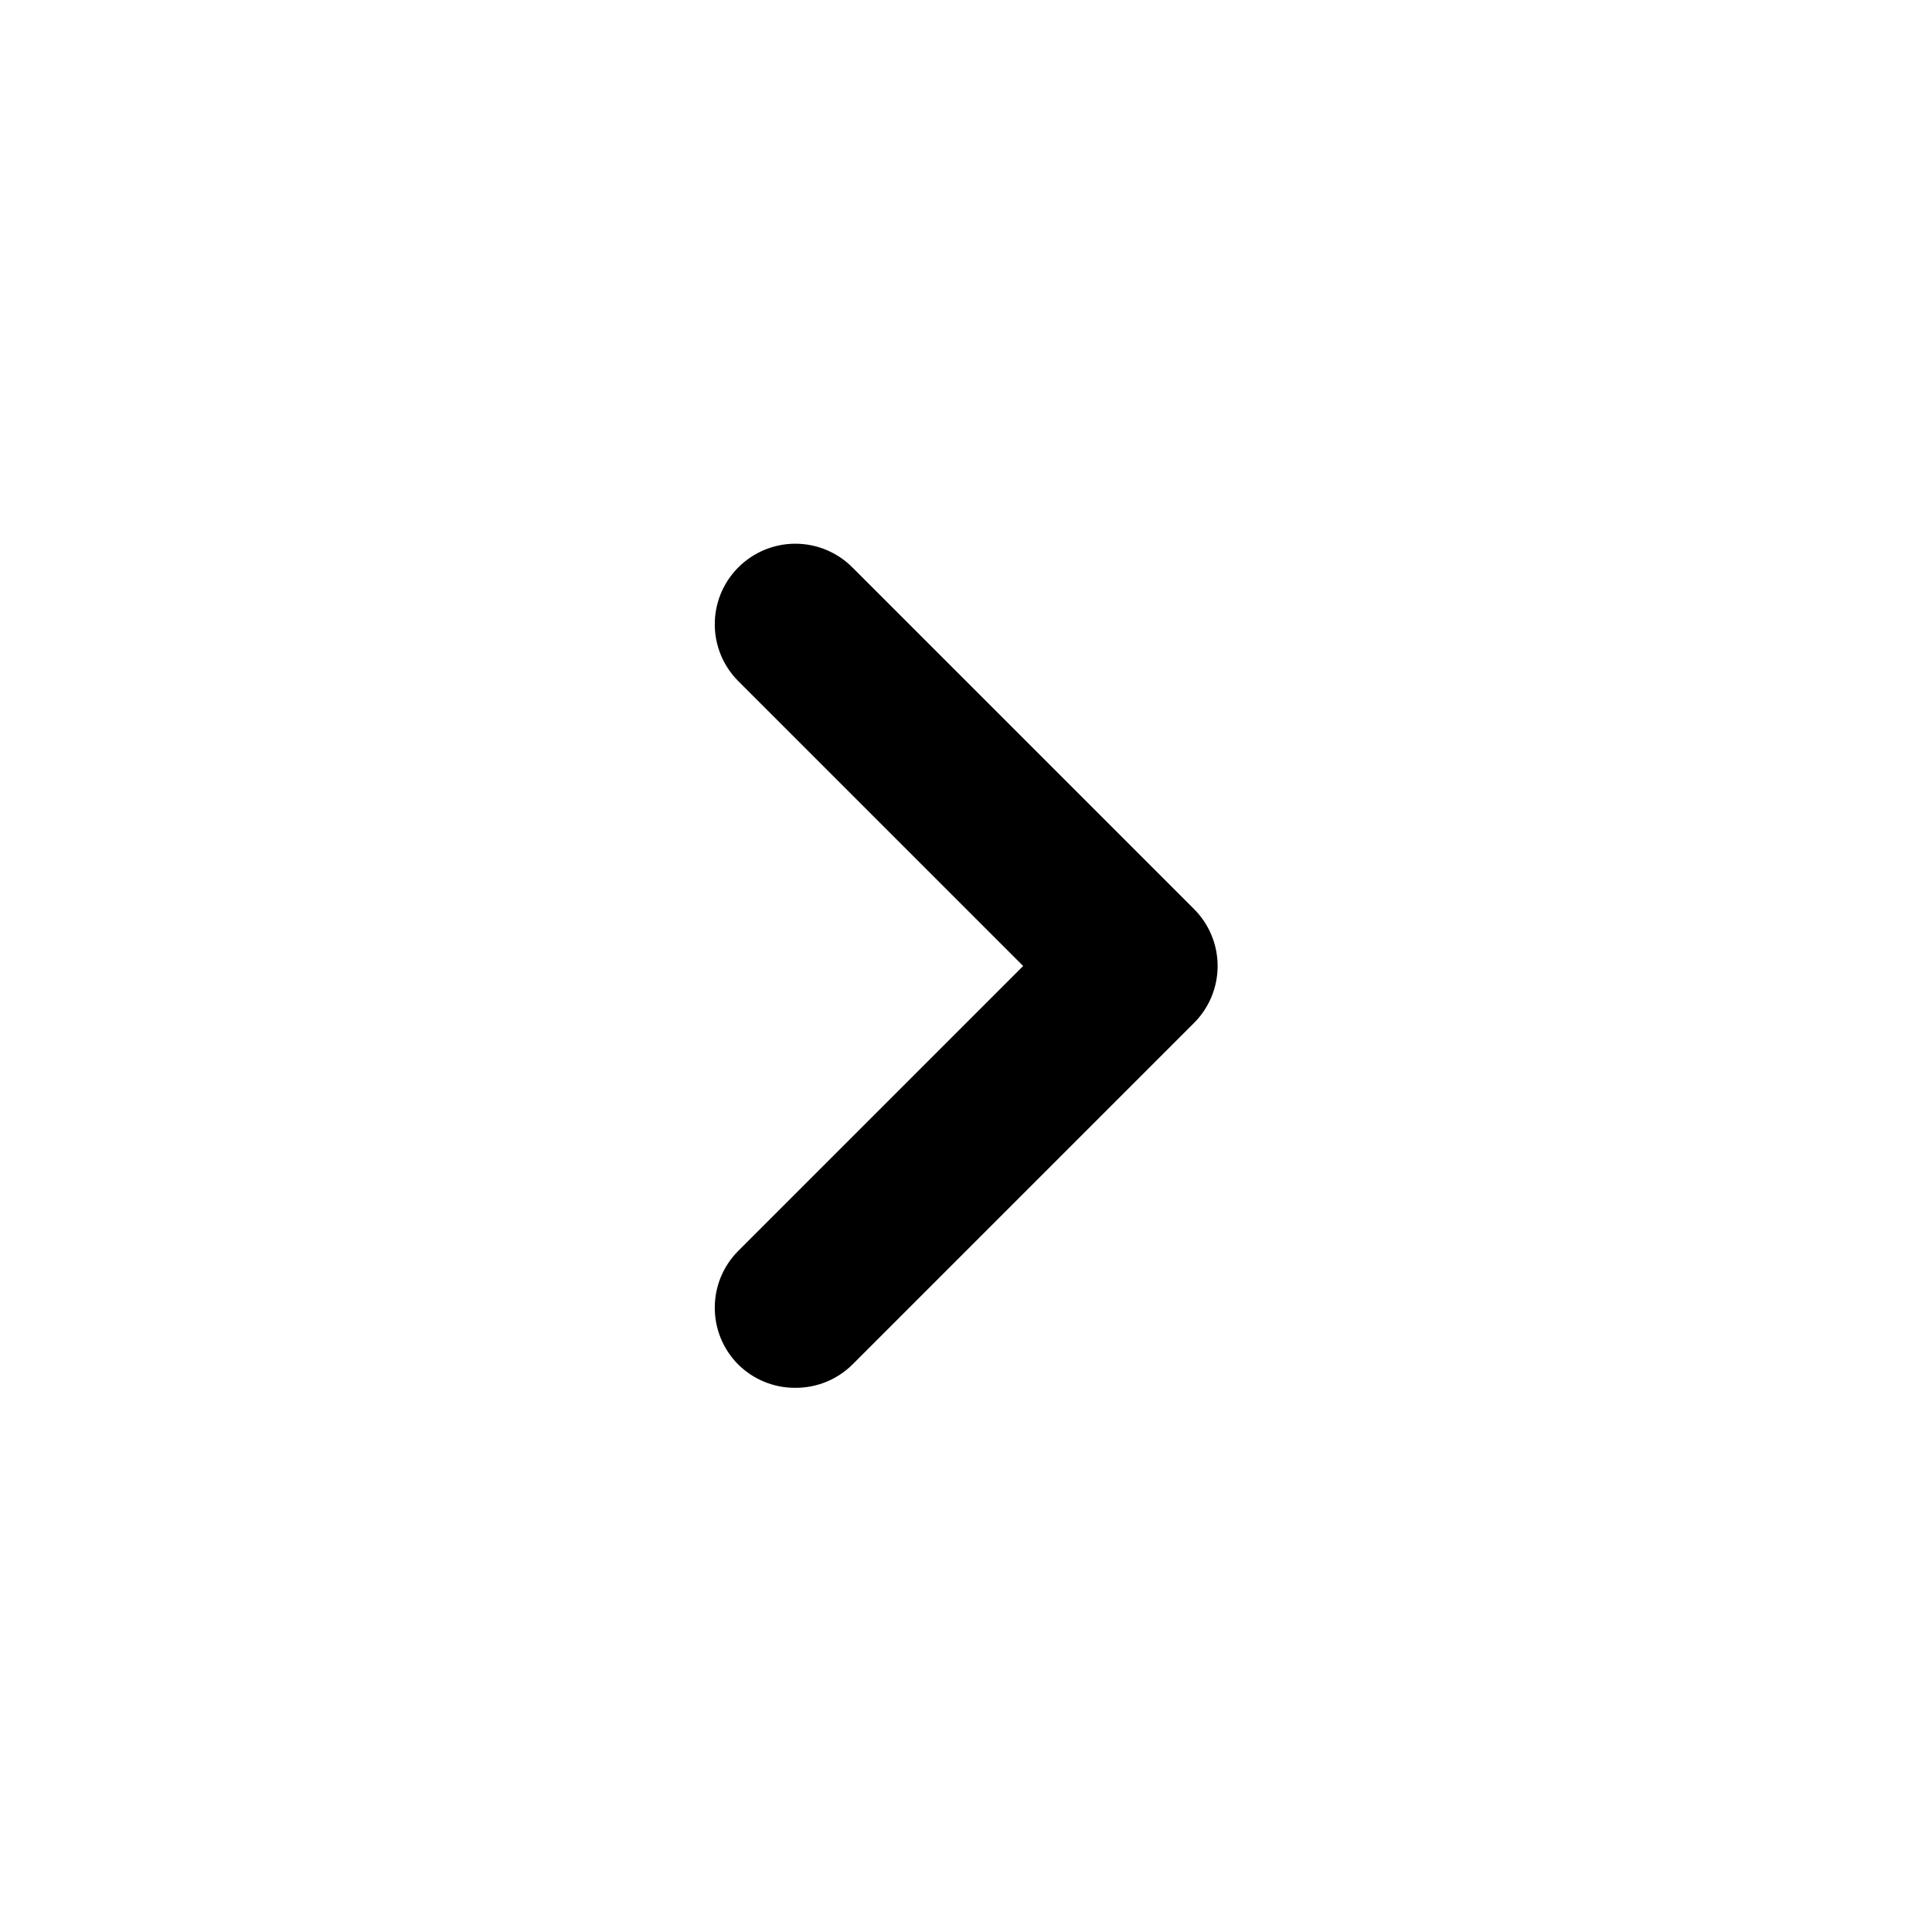
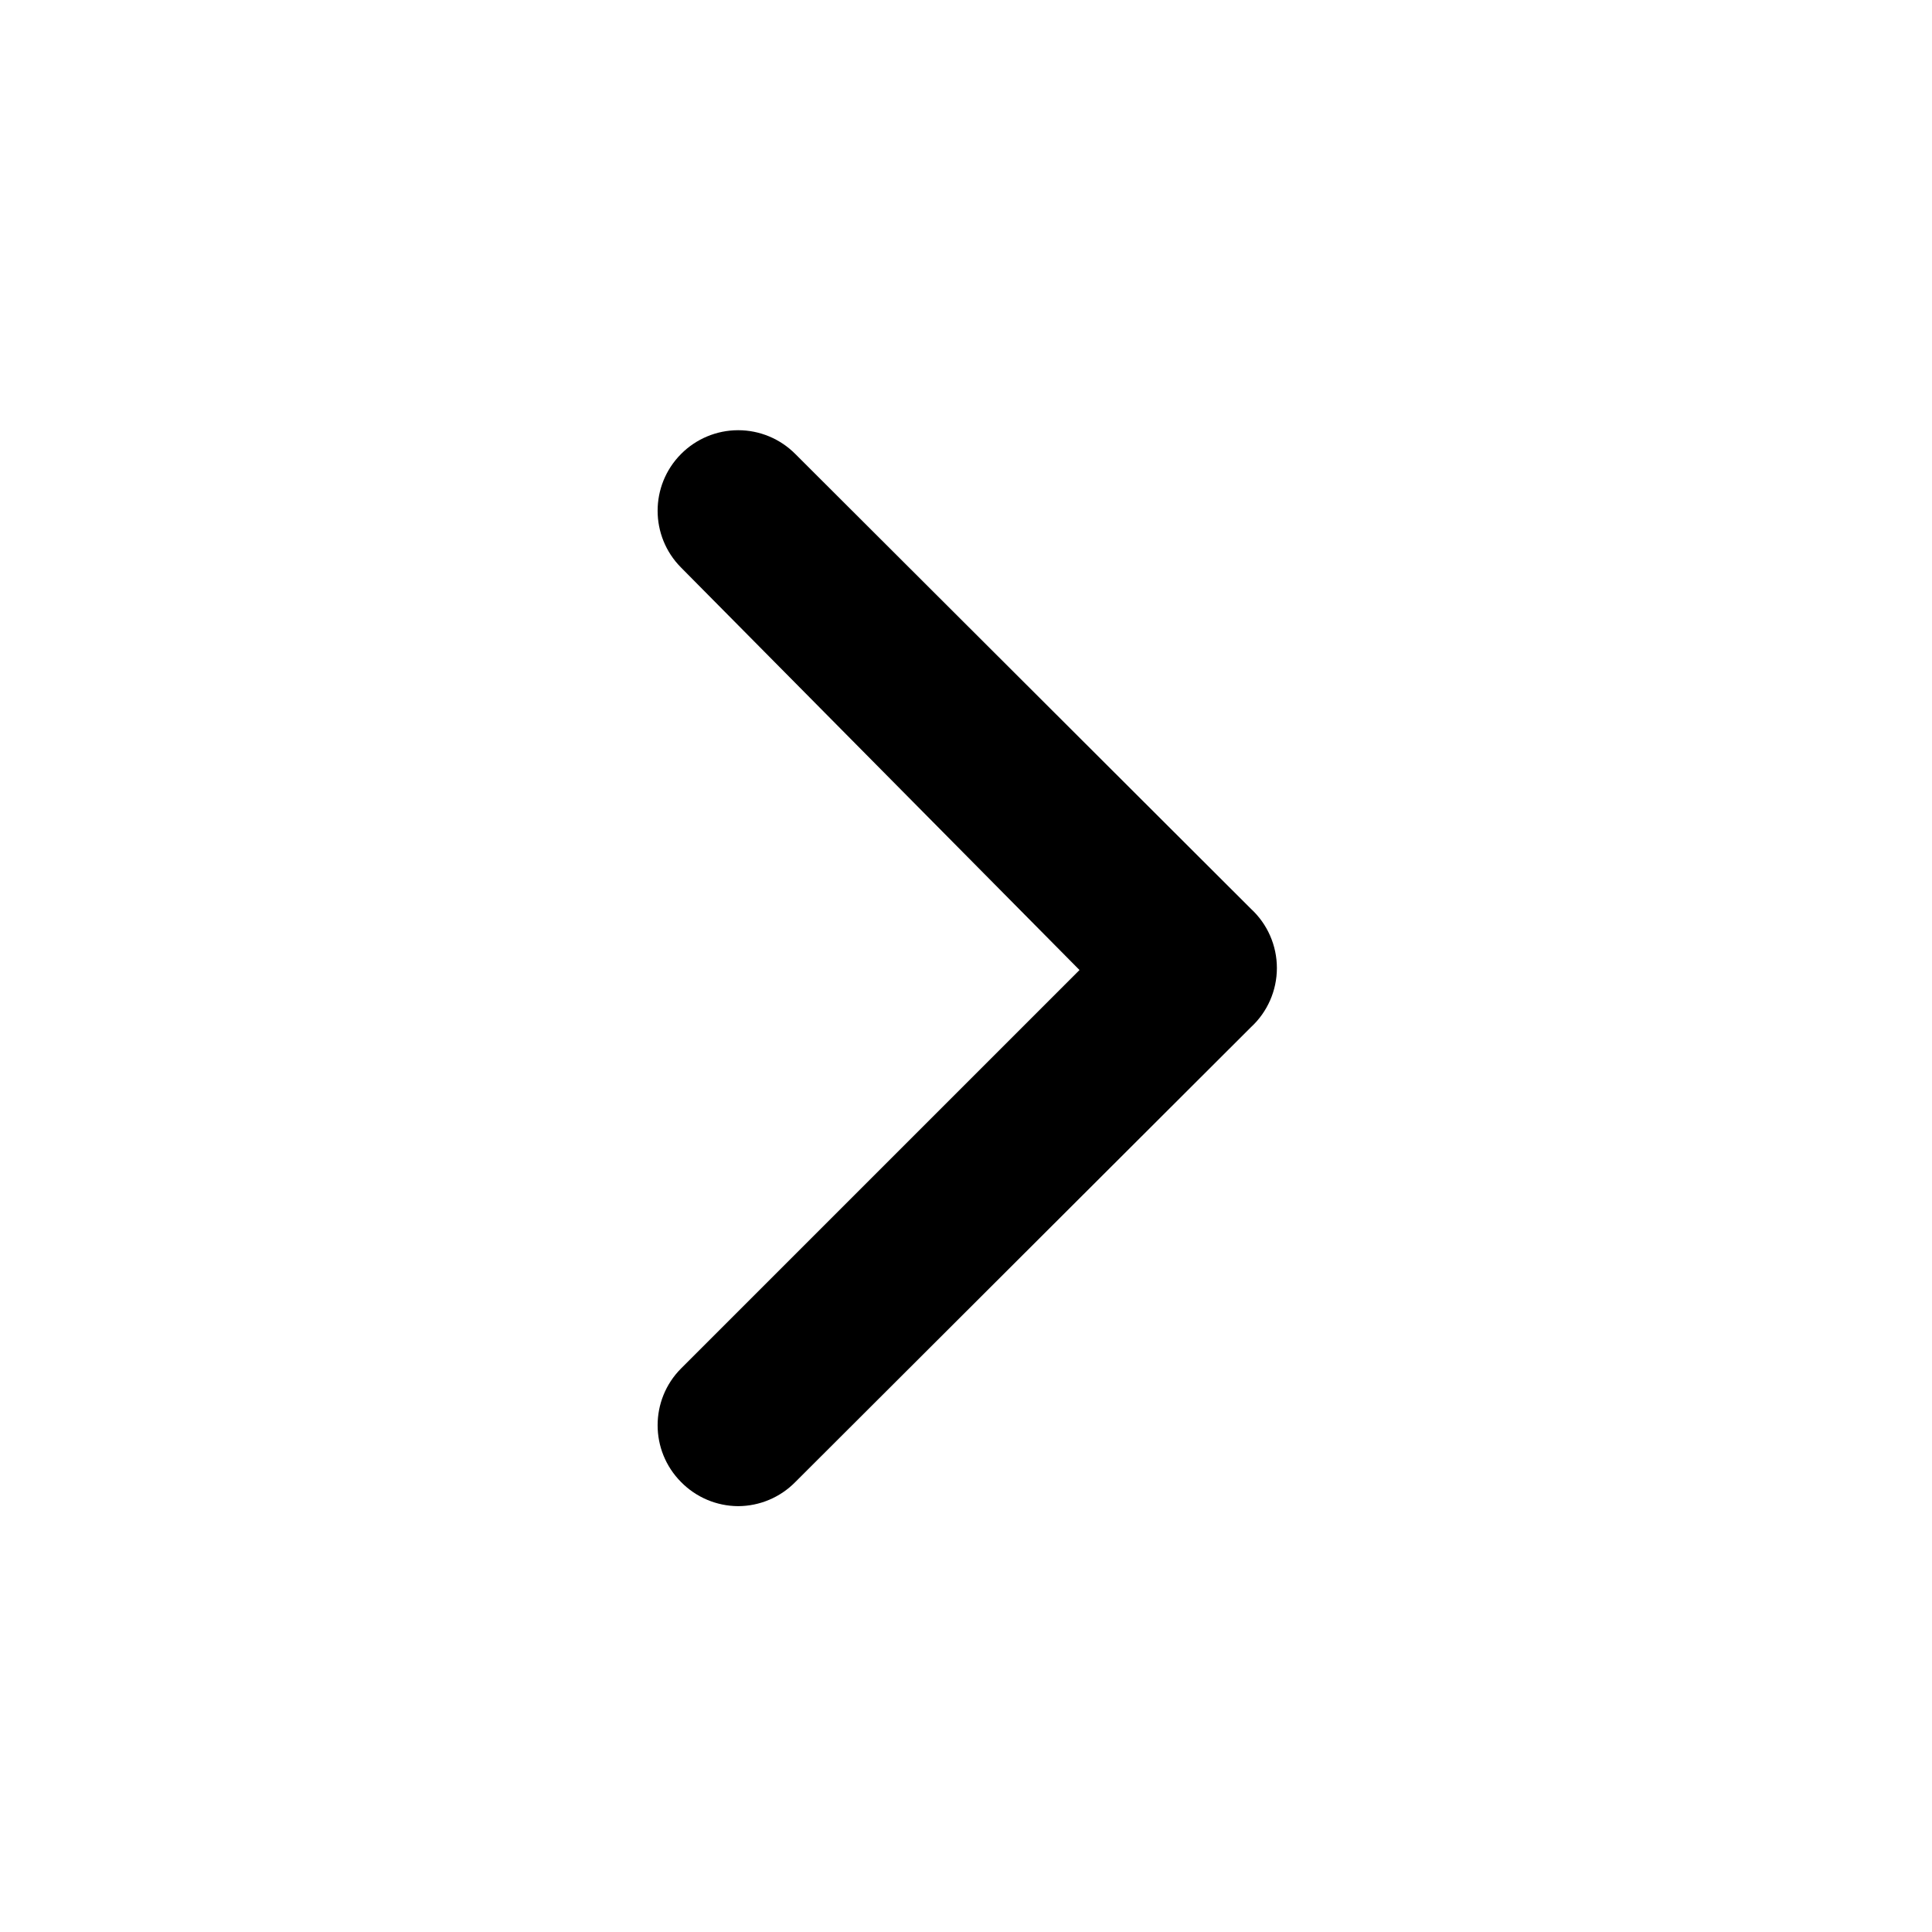
<svg xmlns="http://www.w3.org/2000/svg" viewBox="0 0 24 24">
-   <path d="M14.83,11.29,10.59,7.05a1,1,0,0,0-1.42,0,1,1,0,0,0,0,1.41L12.71,12,9.17,15.54a1,1,0,0,0,0,1.41,1,1,0,0,0,.71.29,1,1,0,0,0,.71-.29l4.24-4.24A1,1,0,0,0,14.83,11.29Z" />
+   <path d="M15.54,11.29,9.88,5.64a1,1,0,0,0-1.42,0,1,1,0,0,0,0,1.41l4.95,5L8.46,17a1,1,0,0,0,0,1.41,1,1,0,0,0,.71.3,1,1,0,0,0,.71-.3l5.66-5.65A1,1,0,0,0,15.54,11.29Z" />
</svg>
